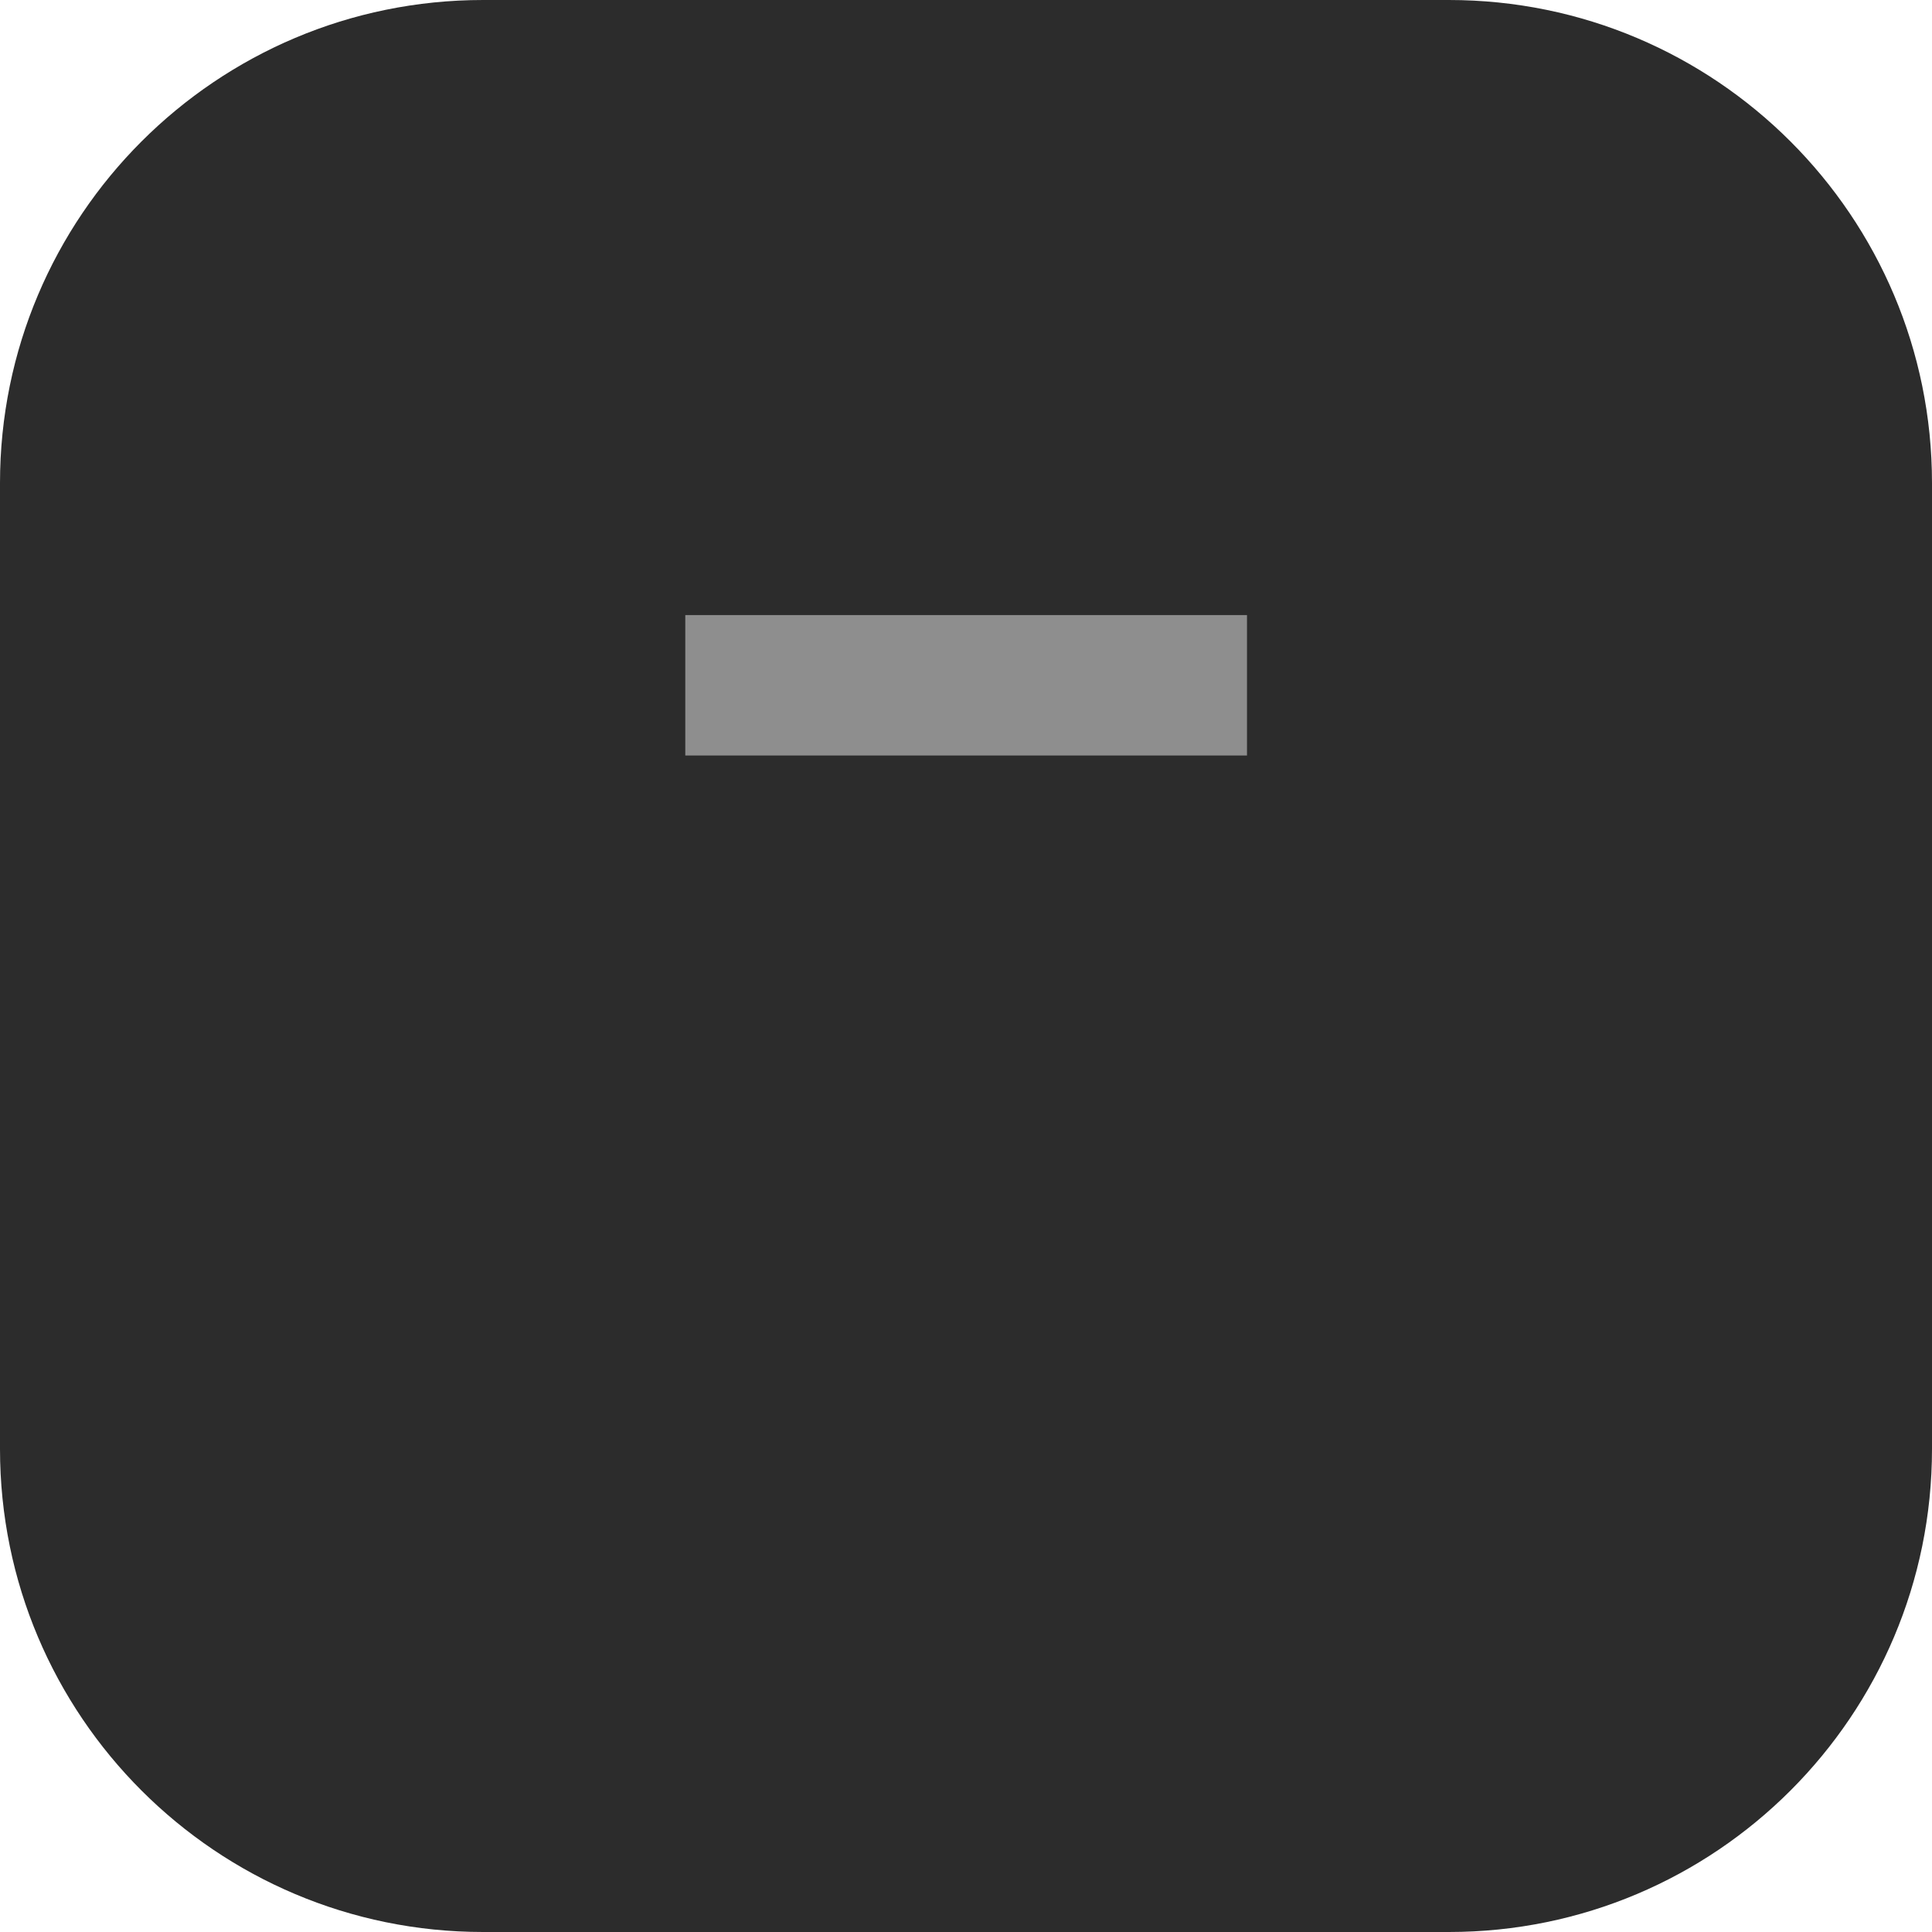
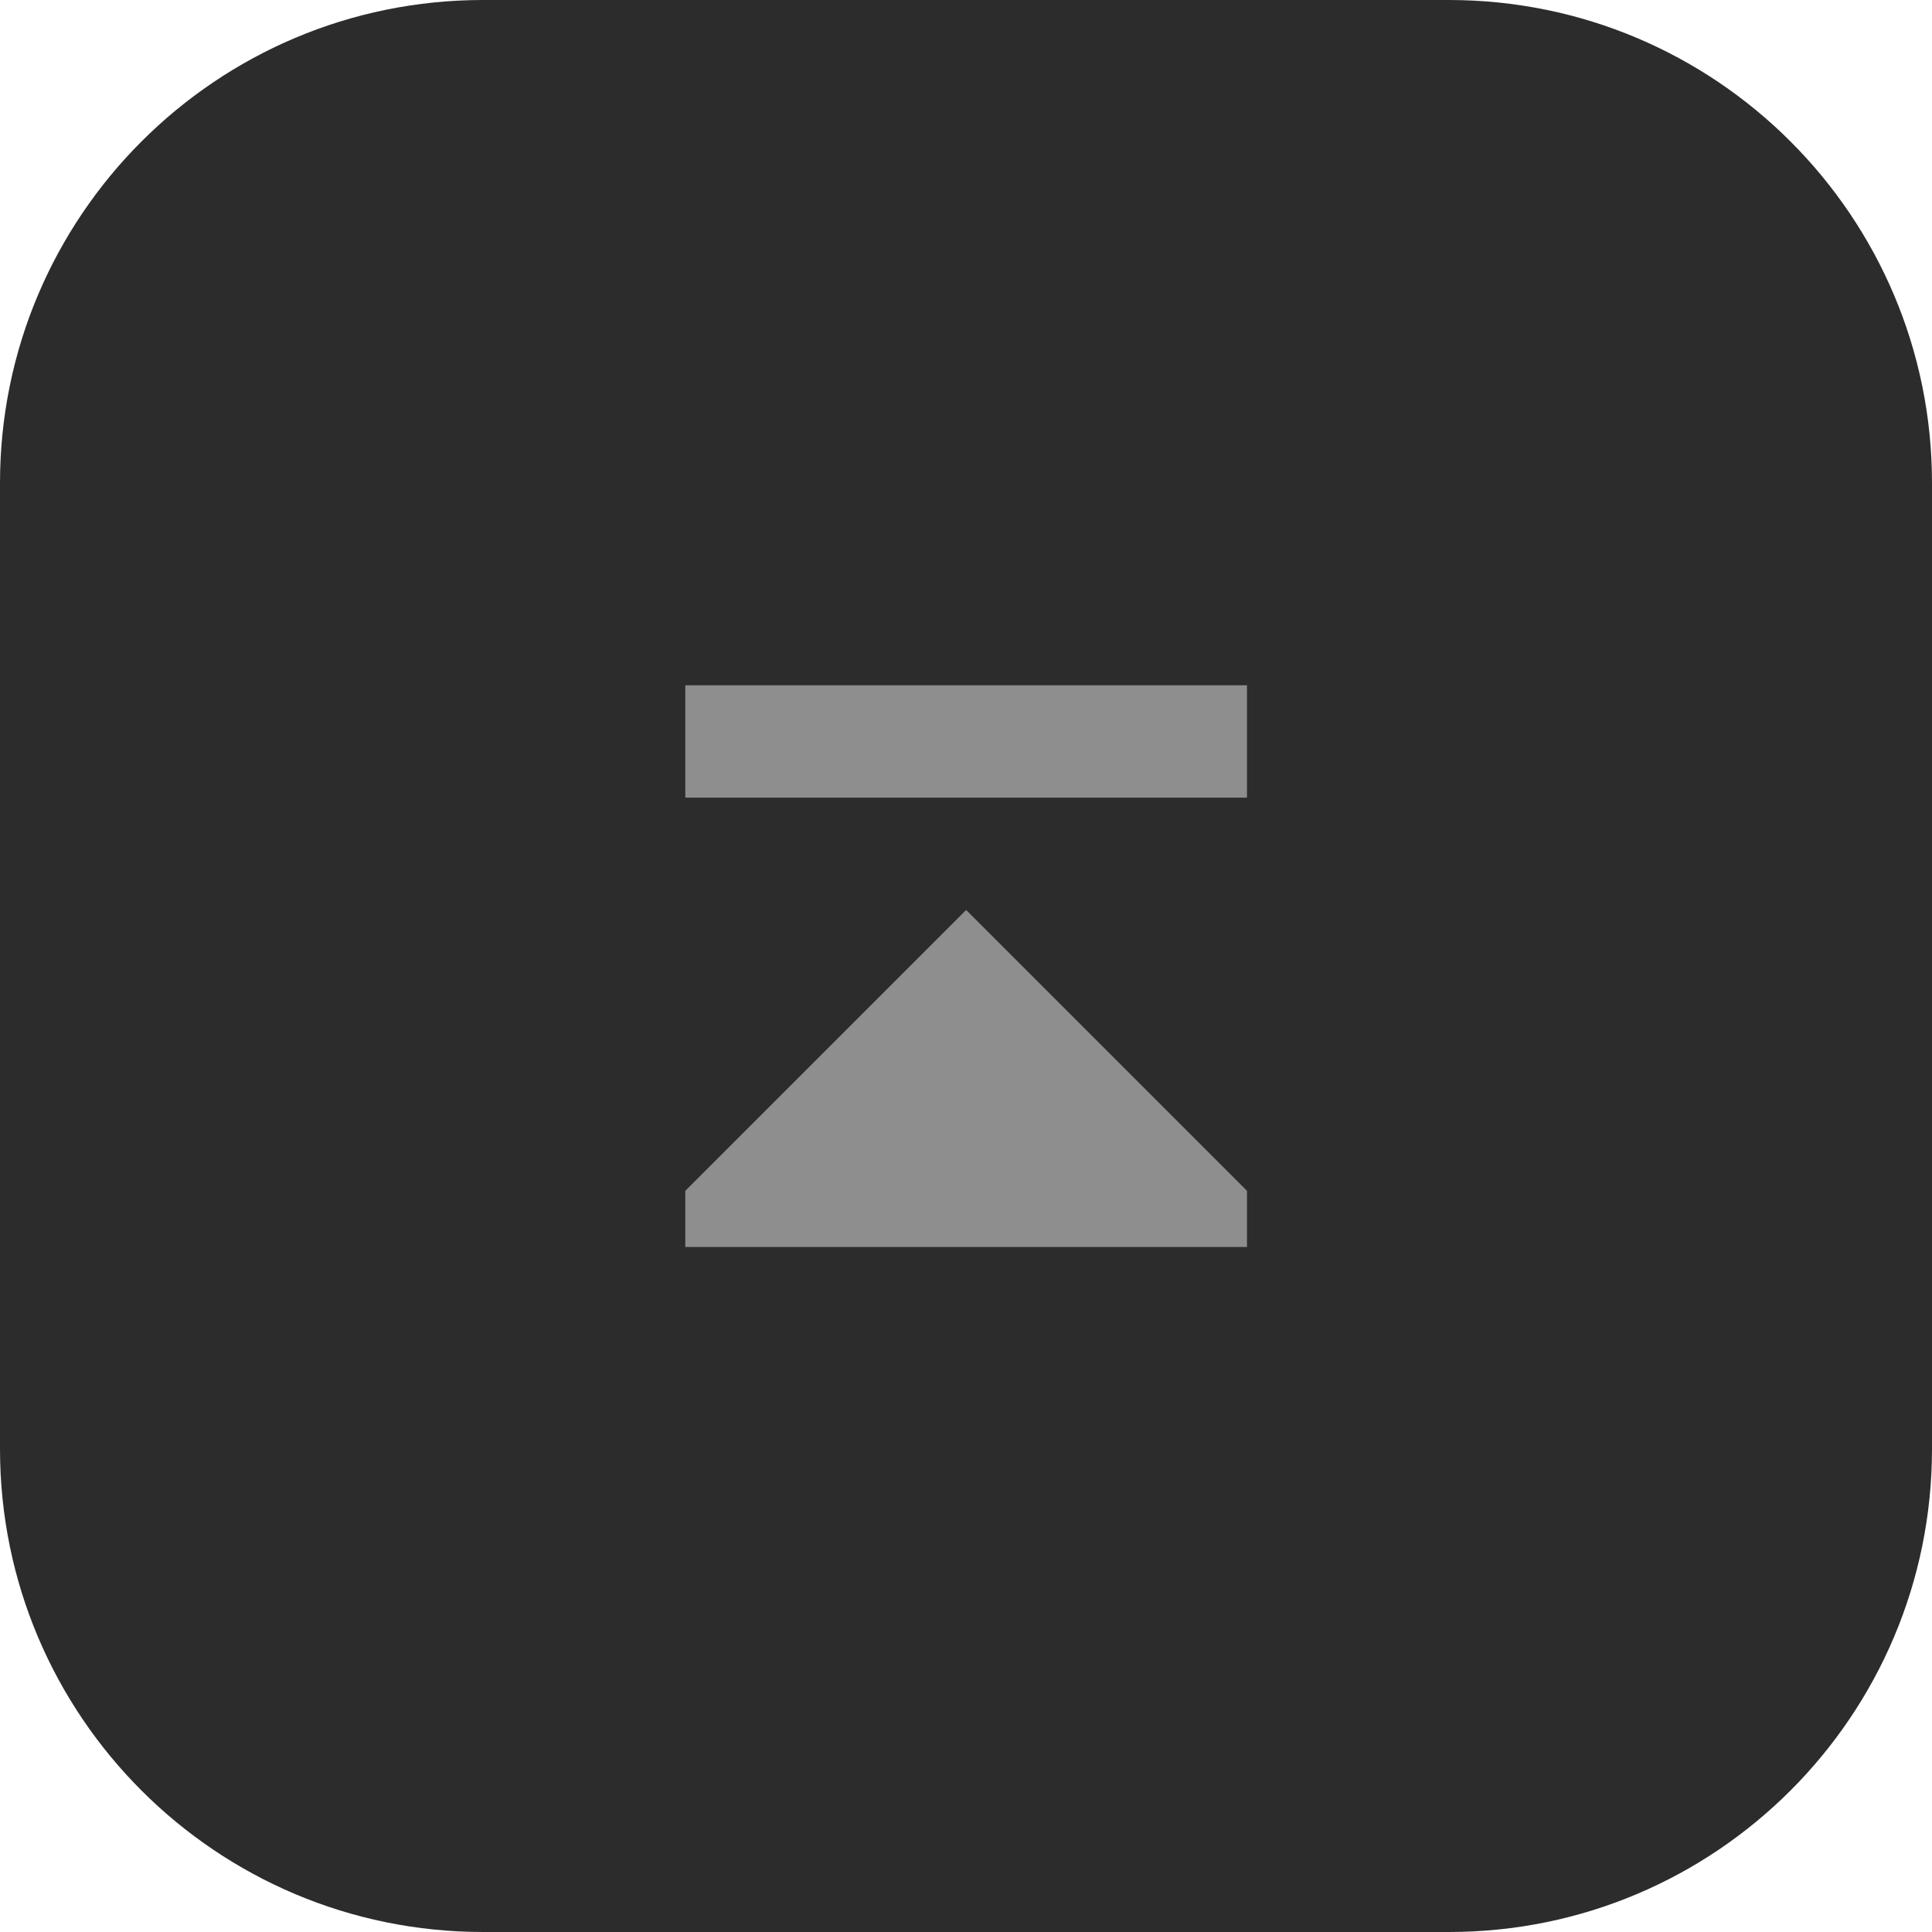
<svg xmlns="http://www.w3.org/2000/svg" width="26" height="26" viewBox="0 0 6.879 6.879" version="1.1" id="svg1">
  <defs id="defs1" />
  <g id="layer1">
    <rect style="font-variation-settings:'STYL' 300;fill:#2c2c2c;fill-opacity:1;stroke-width:4" id="rect1" width="6.879" height="6.879" x="0" y="0" ry="1.72" />
-     <path style="fill:#8e8e8e" d="M 2.44 2.19 L 2.44 2.69 L 4.44 2.69 L 4.44 2.19 L 2.44 2.19 Z" />
+     <path style="fill:#8e8e8e;" d="M 2.44 4.44 L 2.44 4.24 L 3.44 3.24 L 4.44 4.24 L 4.44 4.44 L 2.44 4.44 Z M 2.44 2.84 L 2.44 2.44 L 4.44 2.44 L 4.44 2.84 L 2.44 2.84 Z" />
  </g>
</svg>
